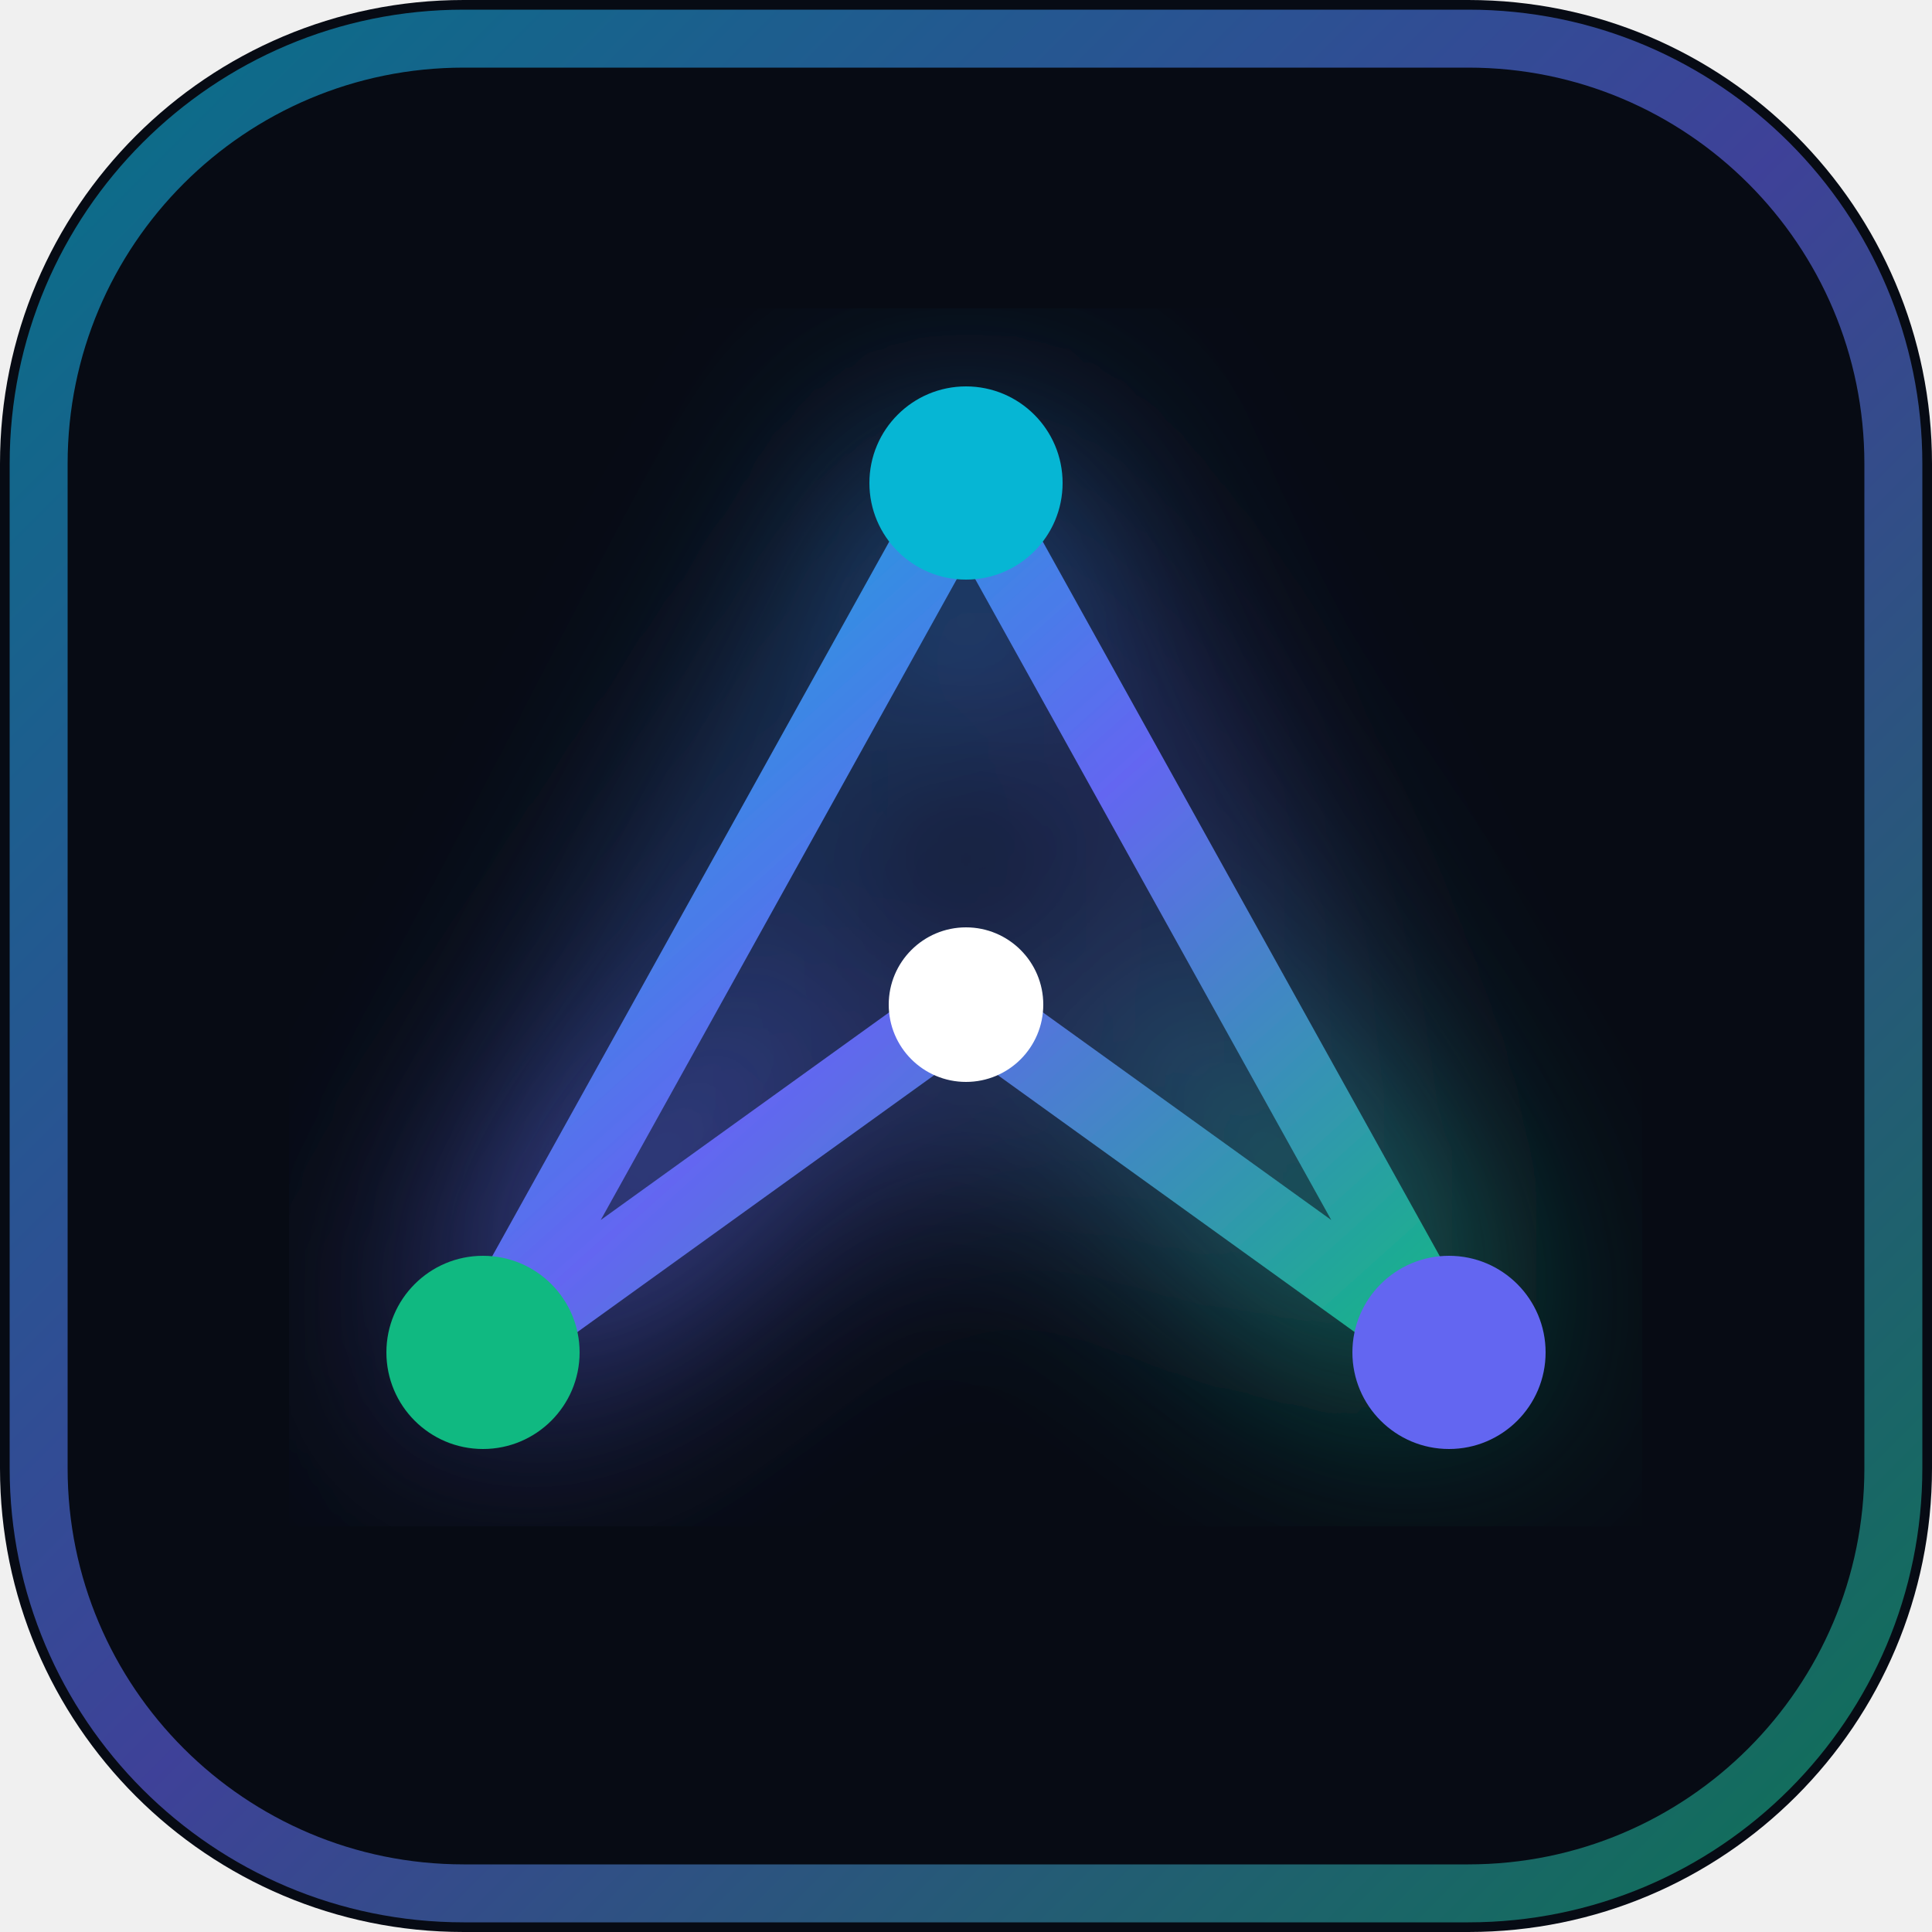
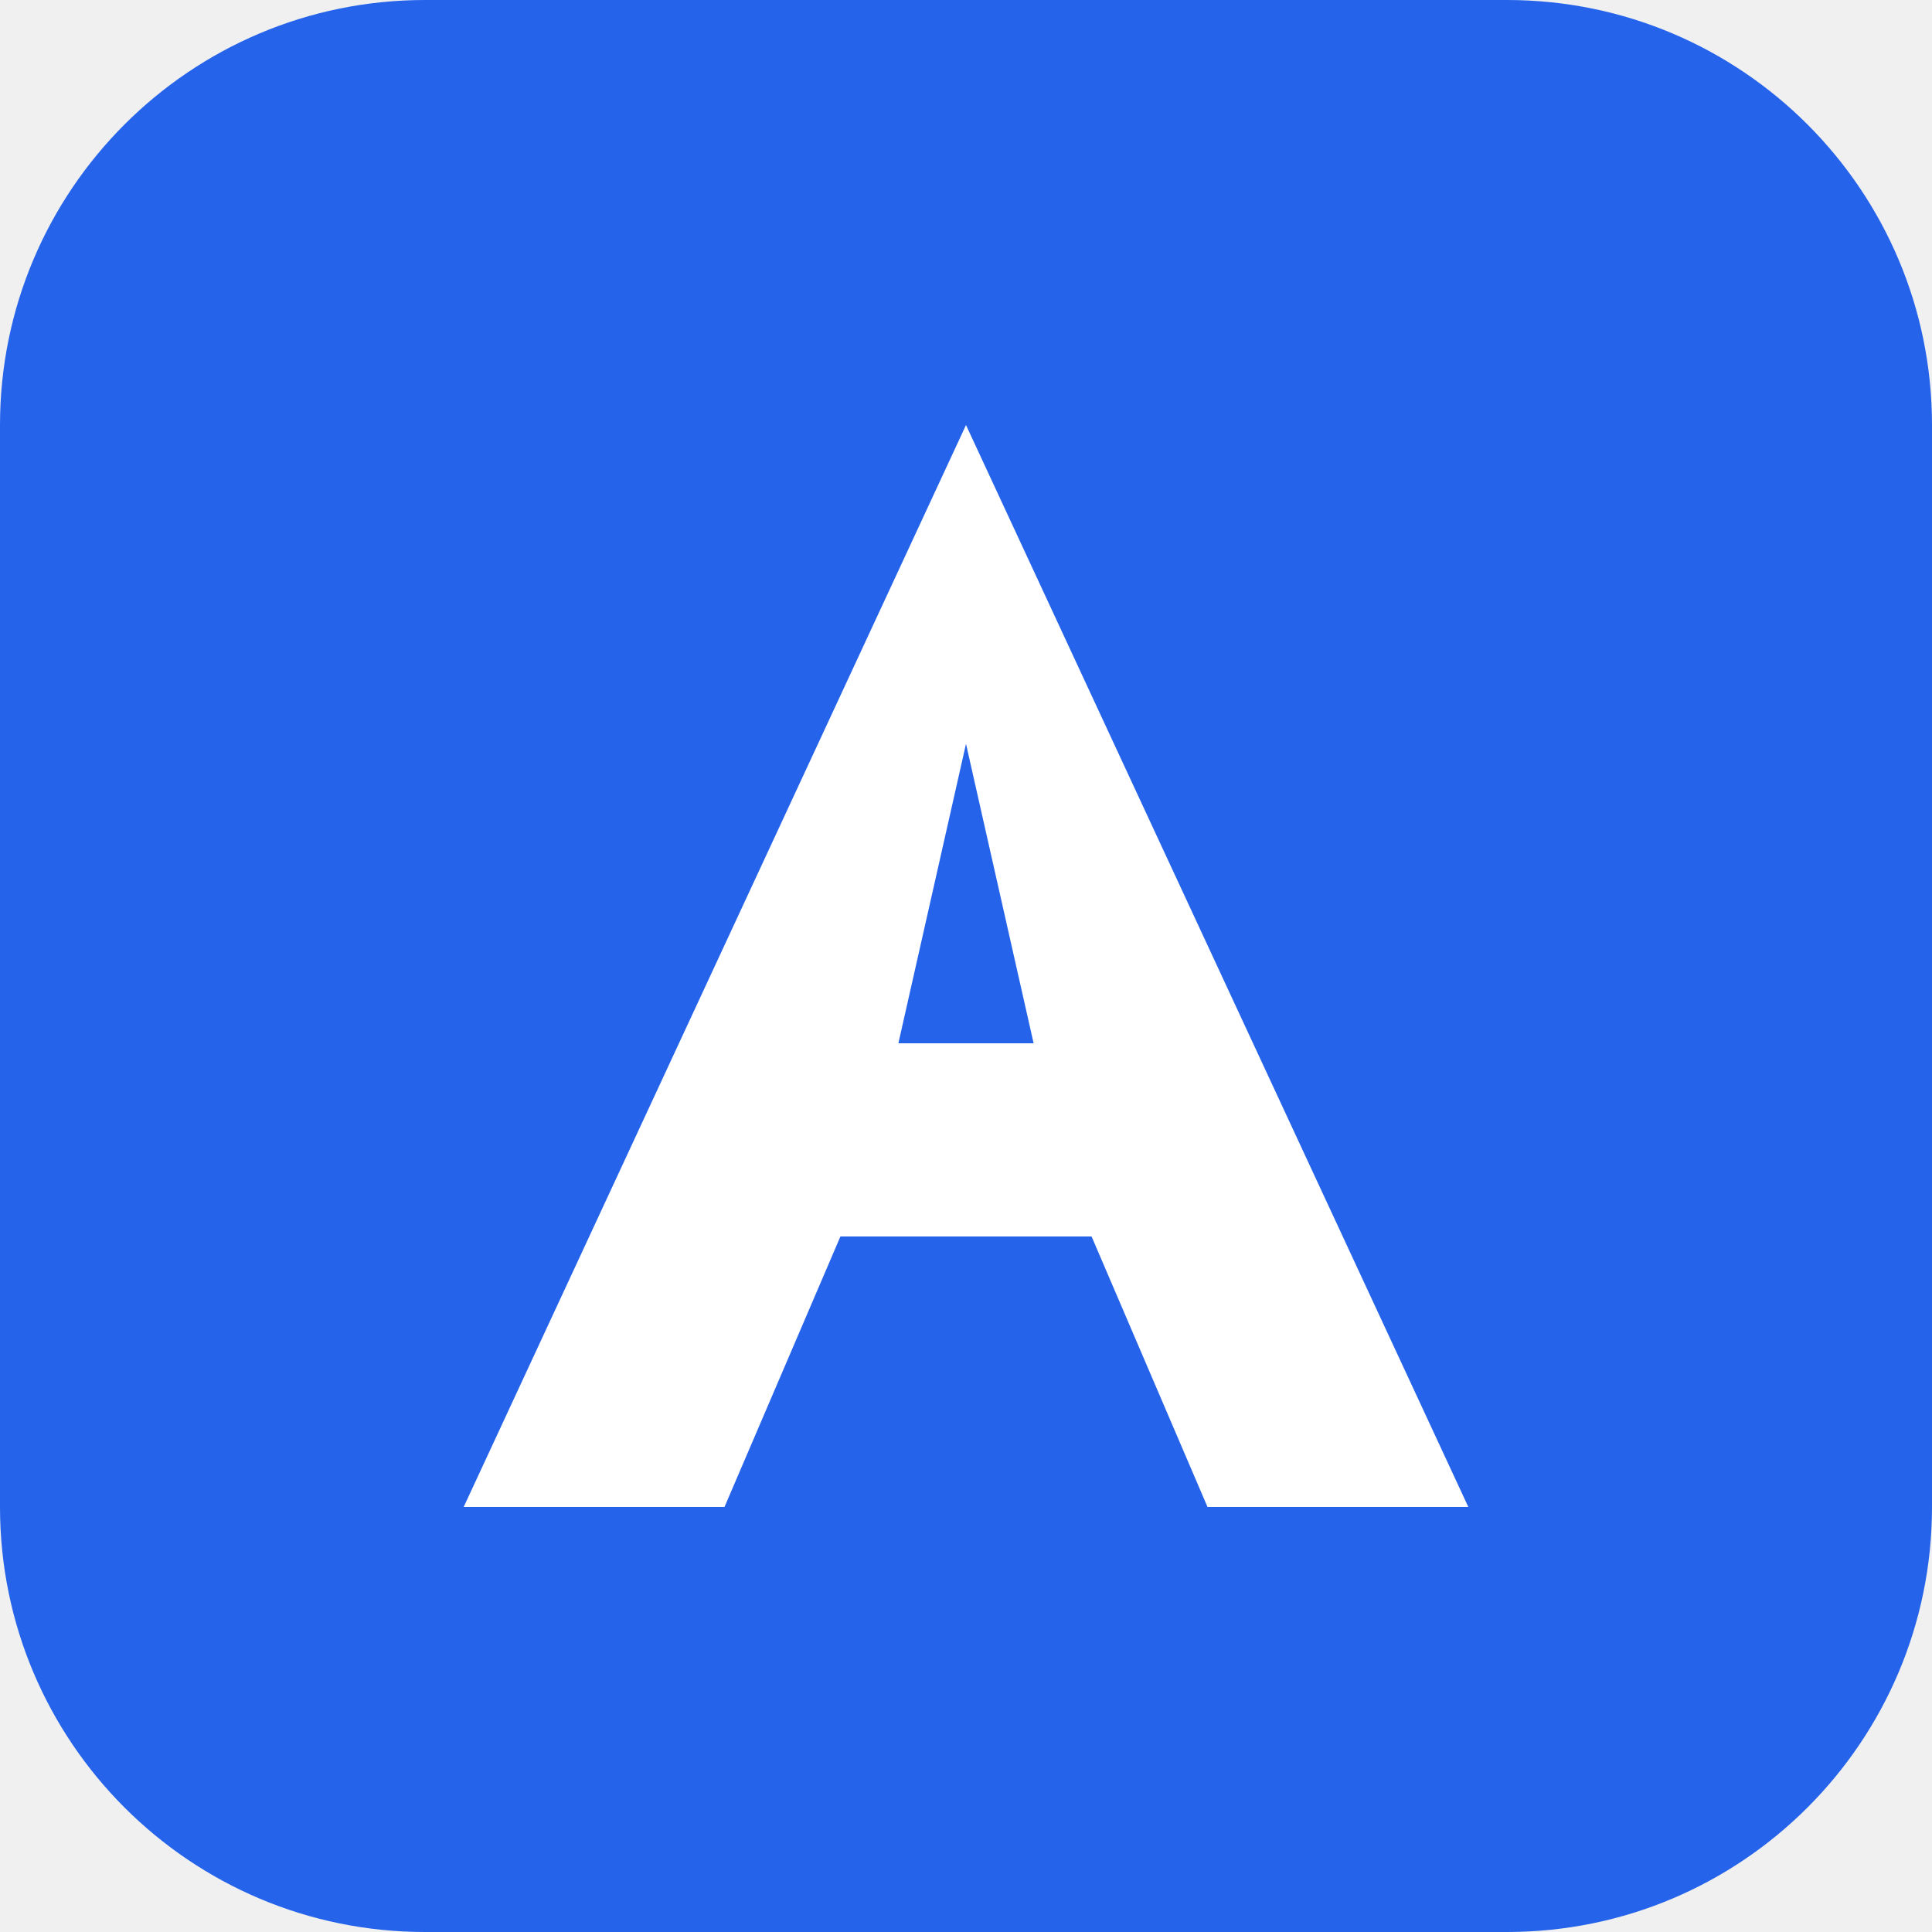
<svg xmlns="http://www.w3.org/2000/svg" viewBox="0 0 100 100" fill="none">
-   <defs>
-     <linearGradient id="anshGrad" x1="0%" y1="0%" x2="100%" y2="100%">
-       <stop offset="0%" stop-color="#06b6d4" />
-       <stop offset="50%" stop-color="#6366f1" />
-       <stop offset="100%" stop-color="#10b981" />
-     </linearGradient>
-     <filter id="glow" x="-20%" y="-20%" width="140%" height="140%">
-       <feGaussianBlur stdDeviation="6" result="blur" />
-       <feComposite in="SourceGraphic" in2="blur" operator="over" />
-     </filter>
-   </defs>
-   <rect width="100" height="100" rx="24" fill="#070b14" />
-   <rect x="2" y="2" width="96" height="96" rx="22" stroke="url(#anshGrad)" stroke-width="3" stroke-opacity="0.6" />
-   <path d="M25 70 L50 25 L75 70 L50 52 Z" stroke="url(#anshGrad)" stroke-width="4" stroke-linejoin="round" fill="none" filter="url(#glow)" />
-   <circle cx="50" cy="25" r="5" fill="#06b6d4" />
-   <circle cx="25" cy="70" r="5" fill="#10b981" />
-   <circle cx="75" cy="70" r="5" fill="#6366f1" />
-   <circle cx="50" cy="52" r="4" fill="#ffffff" />
+   <rect width="100" height="100" rx="22" fill="#2563eb" />
+   <path d="M50 22L76 78H62.5L56.5 64H43.5L37.5 78H24L50 22ZM50 38.5L46.5 54H53.5L50 38.5Z" fill="#ffffff" />
</svg>
